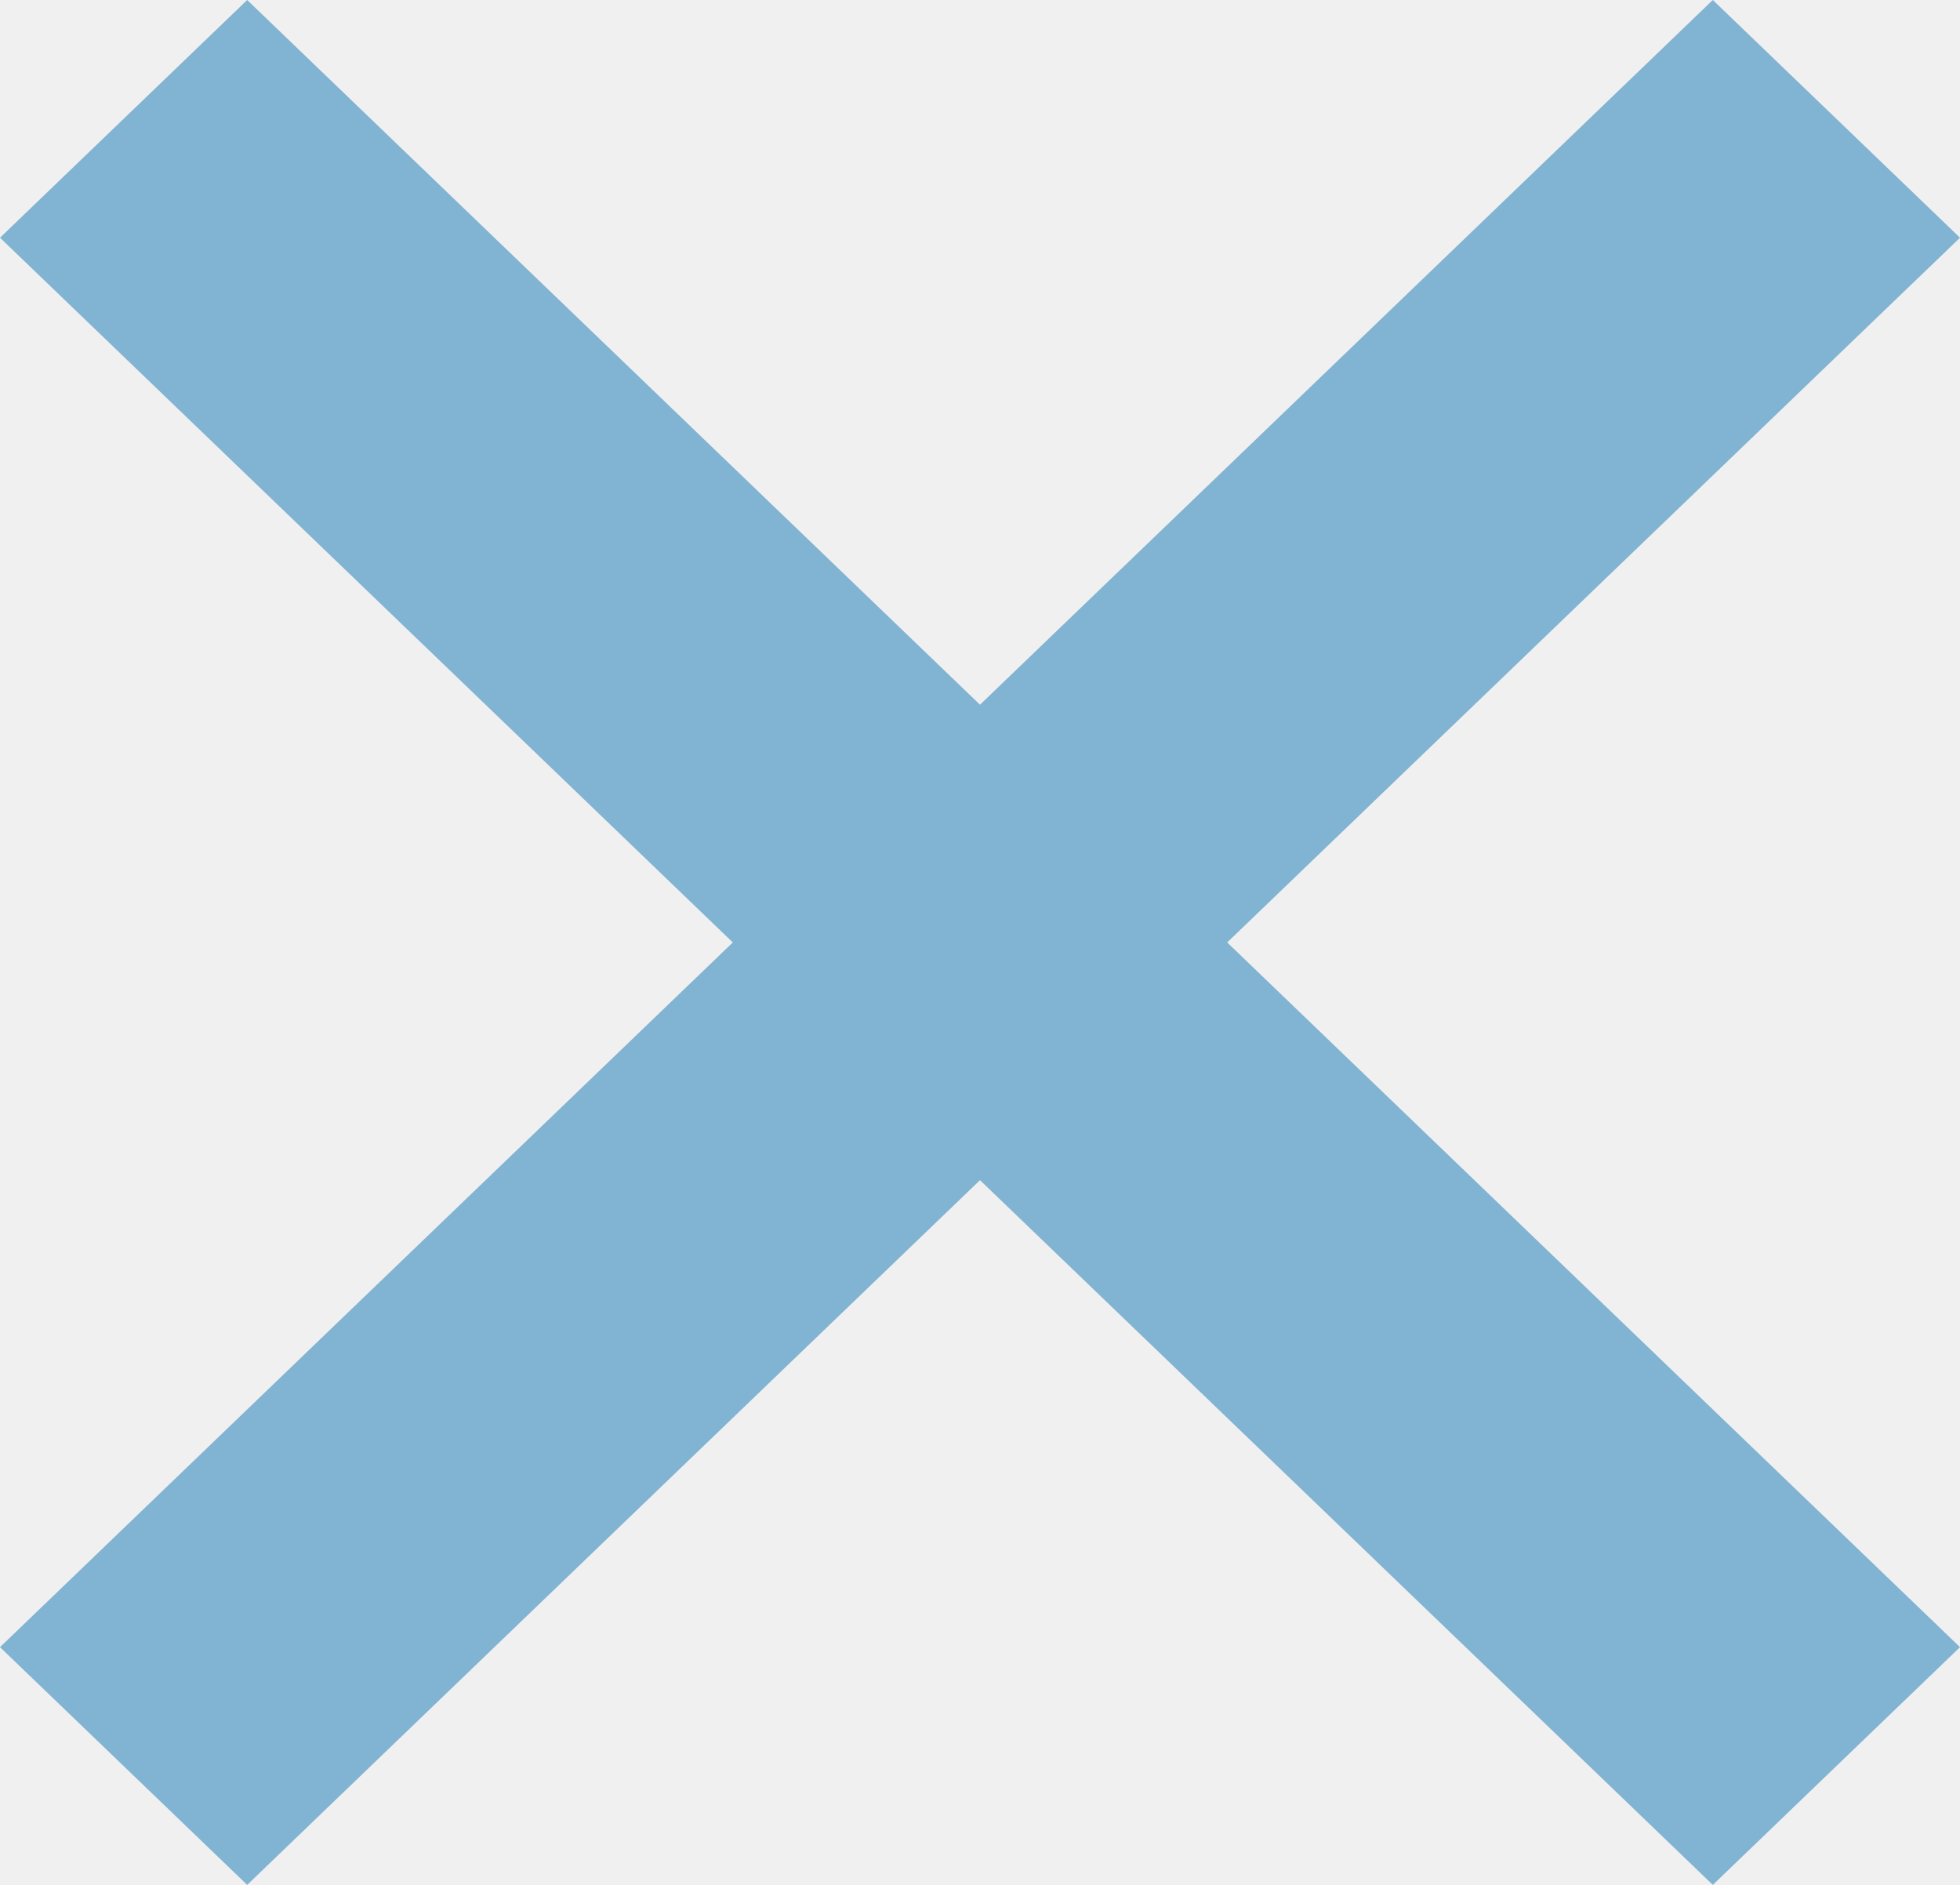
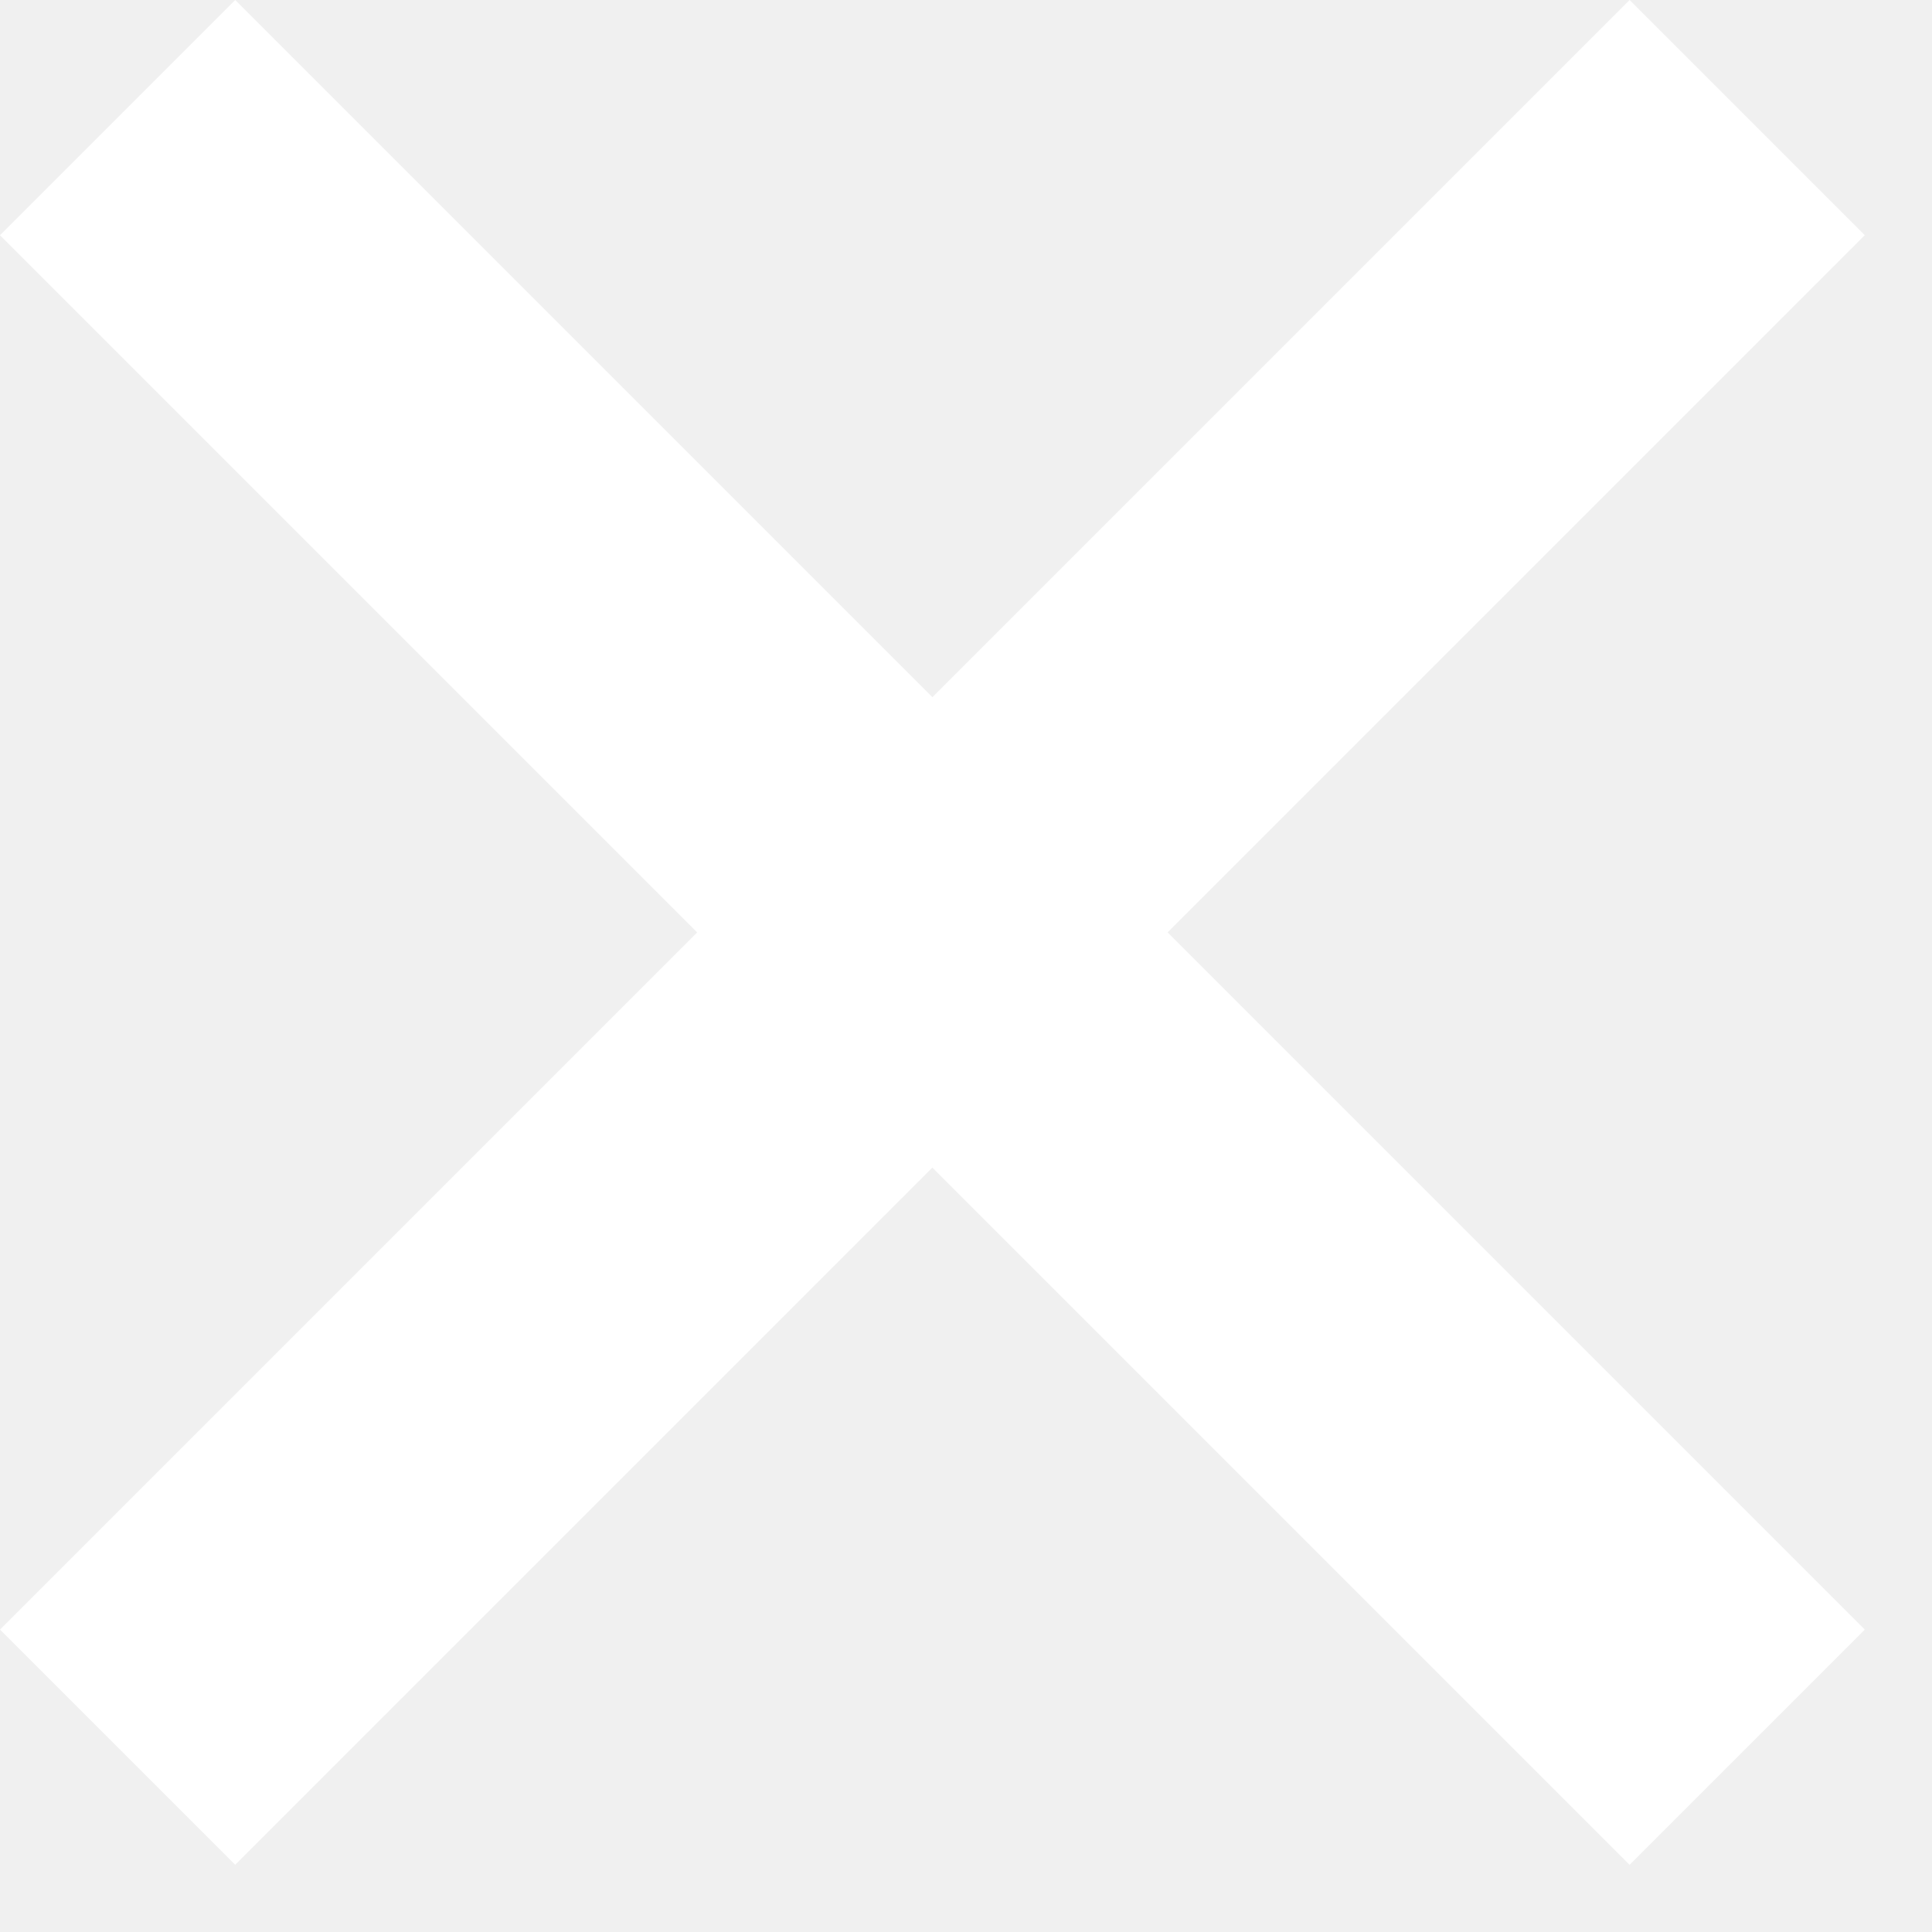
- <svg xmlns="http://www.w3.org/2000/svg" width="26" height="25" viewBox="0 0 26 25" fill="none">
-   <path d="M26 3.153L22.721 0L13 9.347L3.279 0L0 3.153L9.721 12.5L0 21.847L3.279 25L13 15.653L22.721 25L26 21.847L16.279 12.5L26 3.153Z" fill="#81B3D2" />
+ <svg xmlns="http://www.w3.org/2000/svg" width="23" height="23" viewBox="0 0 23 23" fill="none">
+   <path d="M22.2 2.8L19.4 0L11.1 8.3L2.8 0L0 2.8L8.3 11.1L0 19.4L2.8 22.2L11.1 13.9L19.4 22.2L22.2 19.4L13.9 11.1L22.2 2.8Z" fill="white" />
</svg>
